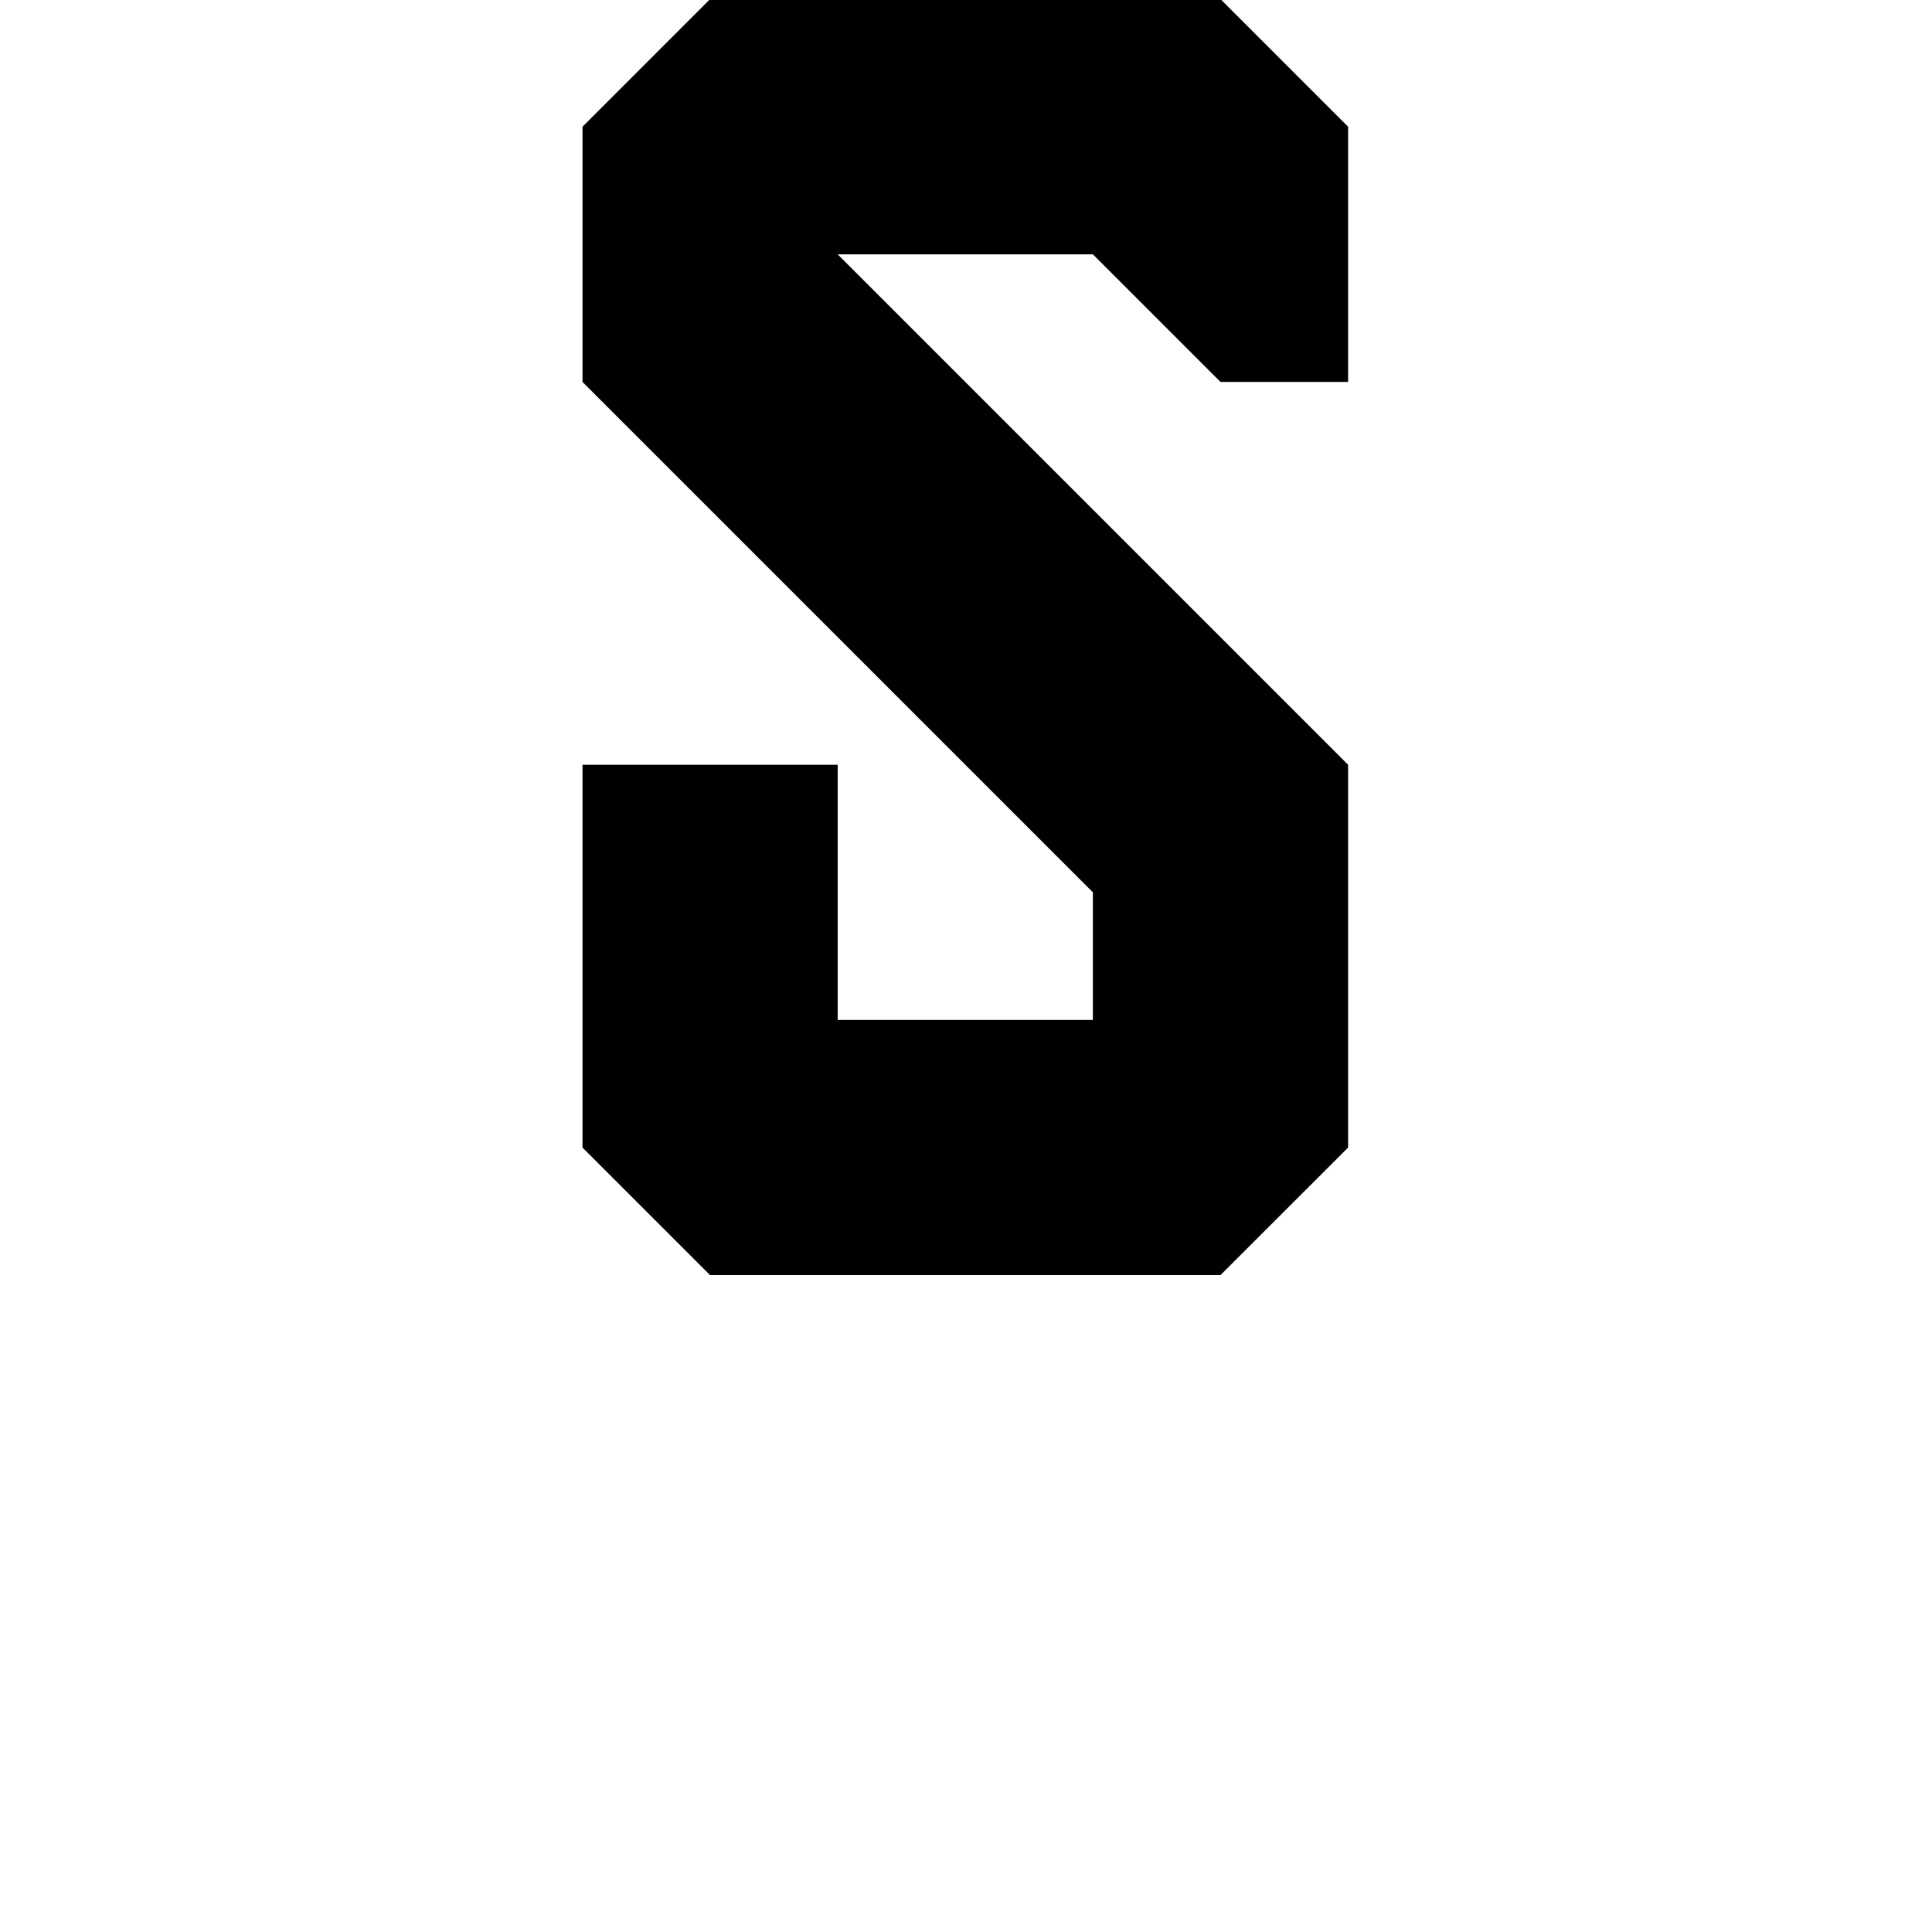
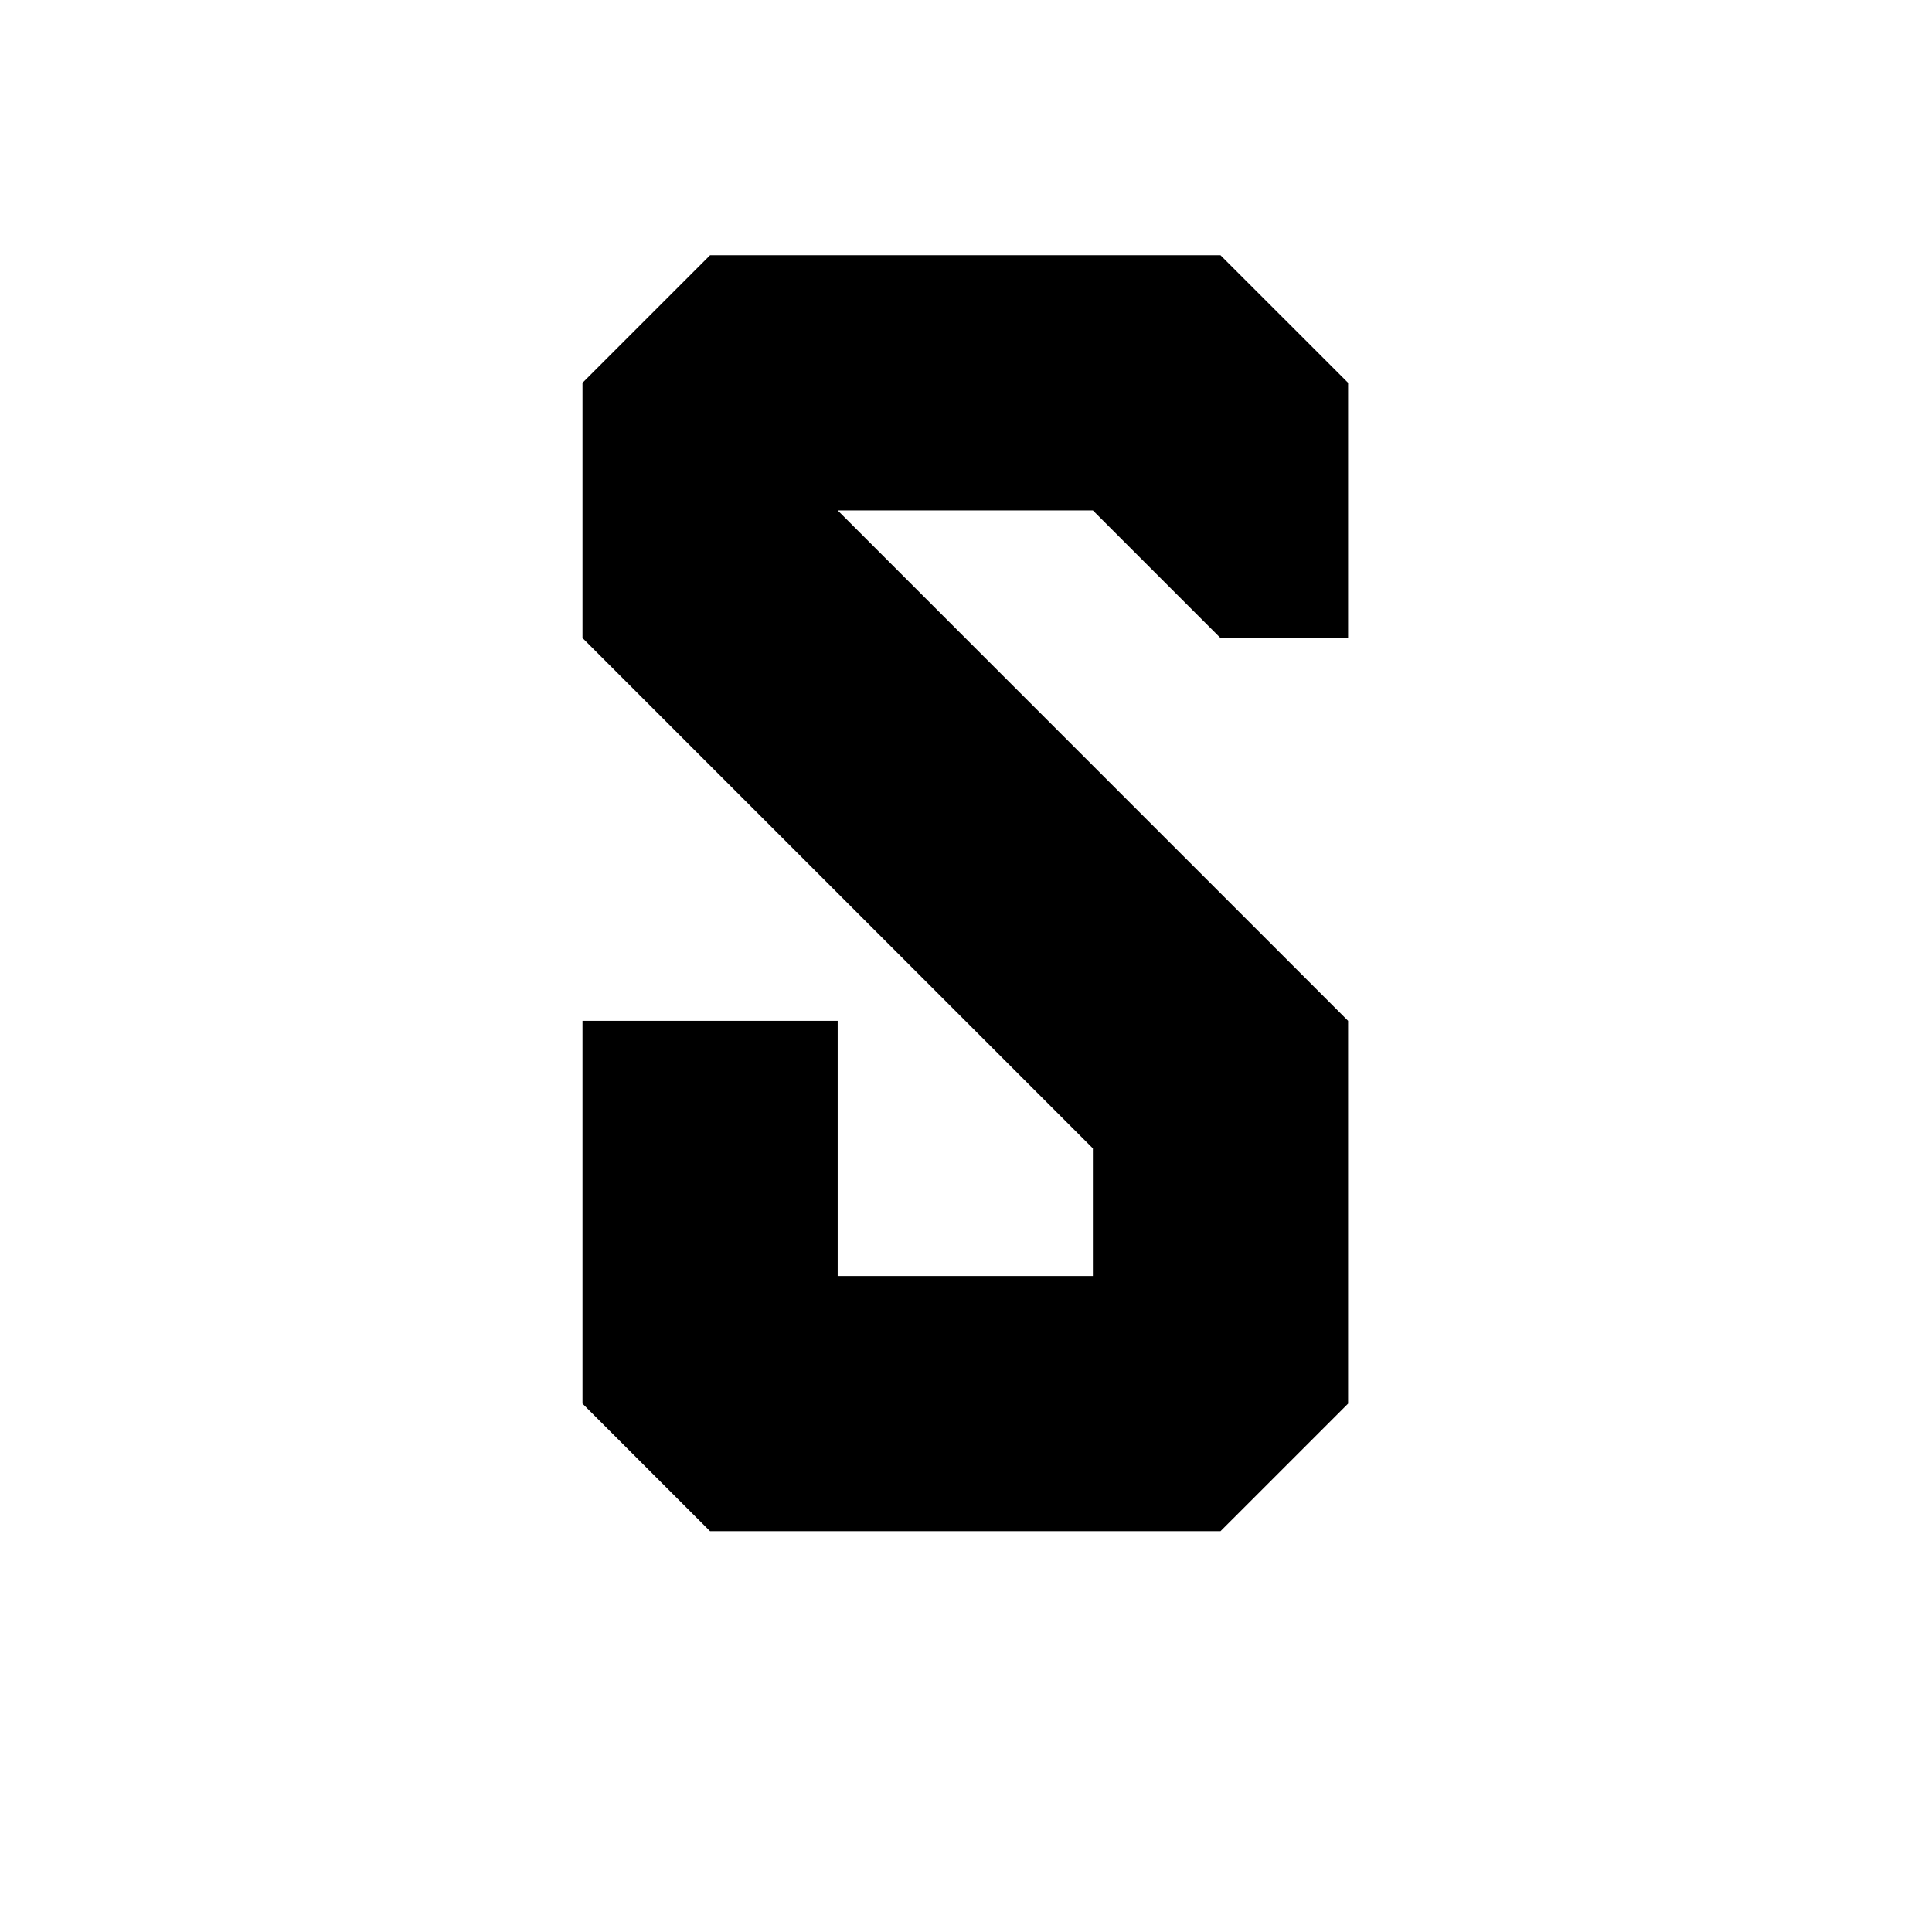
<svg xmlns="http://www.w3.org/2000/svg" viewBox="0 0 512 512" width="512" height="512">
-   <g transform="matrix(0.512,0,0,-0.512,144.128,337.920)">
+   <g transform="matrix(0.512,0,0,-0.512,144.128,405.783)">
    <path d="M350.22 462.31H416.27V594.41L350.22 660.44H86.03L20.0 594.41V462.31L284.17 198.14V132.09H152.08V264.17H20.0V66.03L86.03 0.0H350.22L416.27 66.03V264.17L152.08 528.36H284.17Z" fill="#000000" />
  </g>
</svg>
